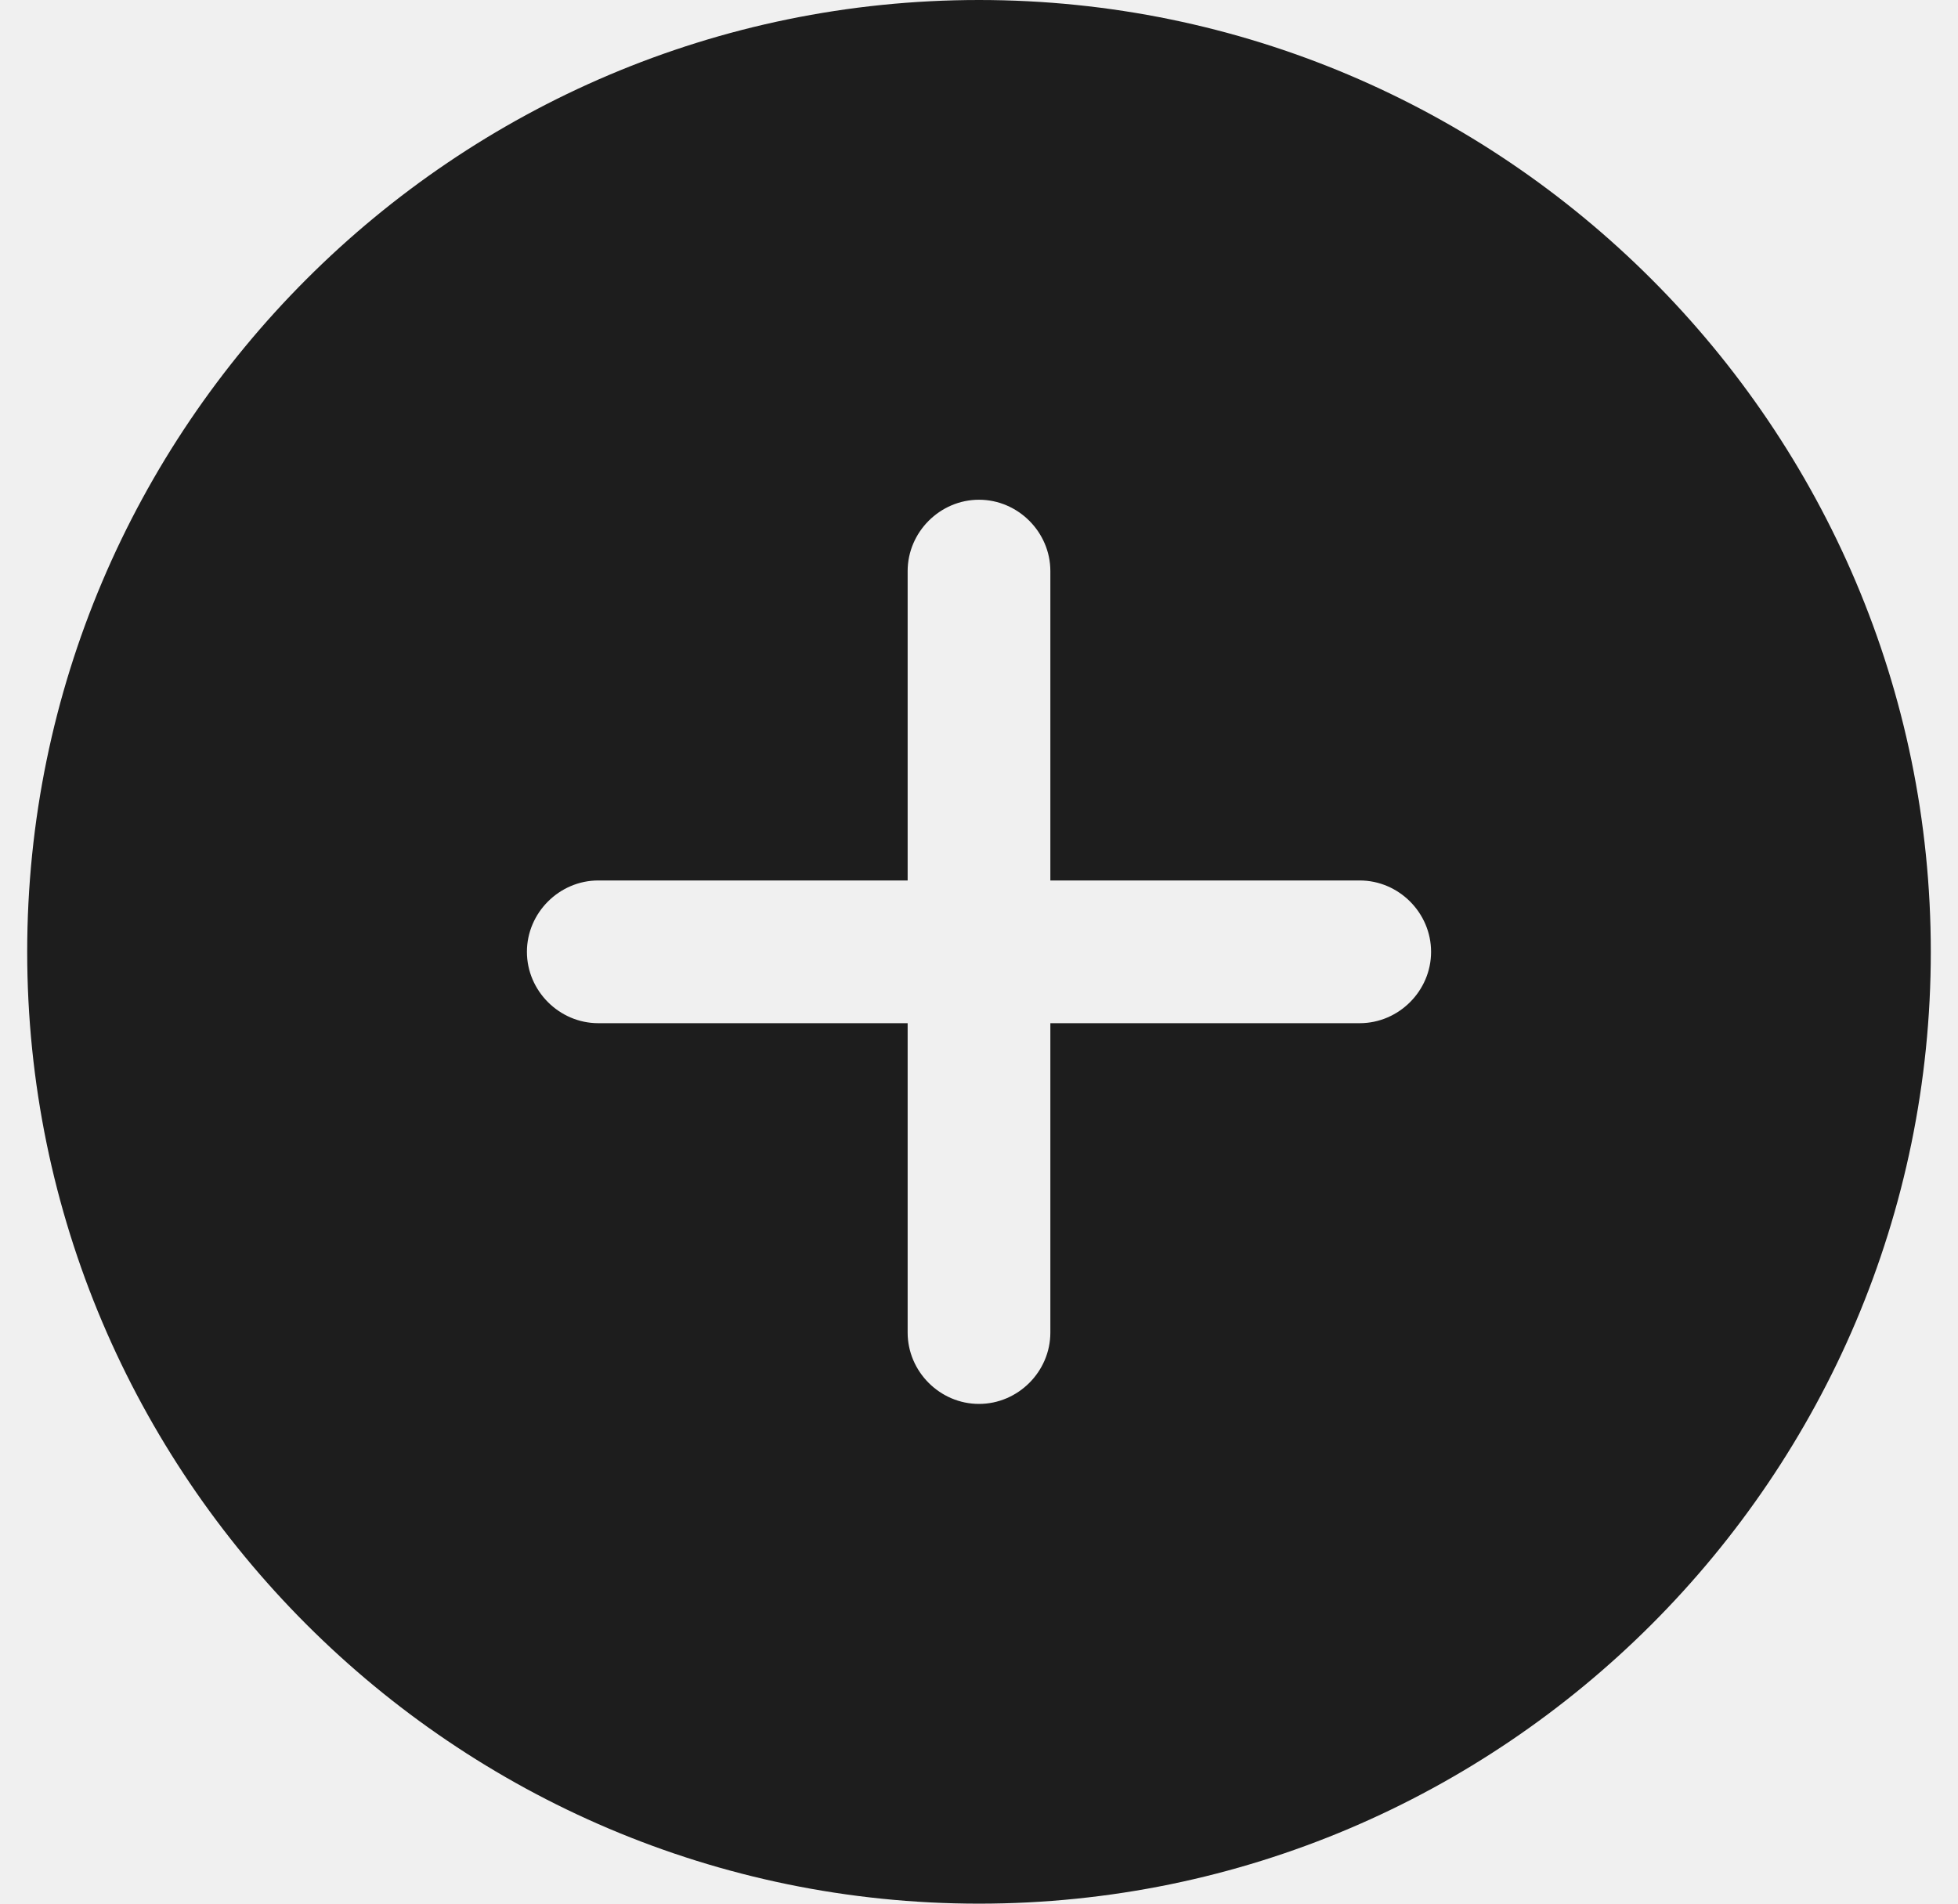
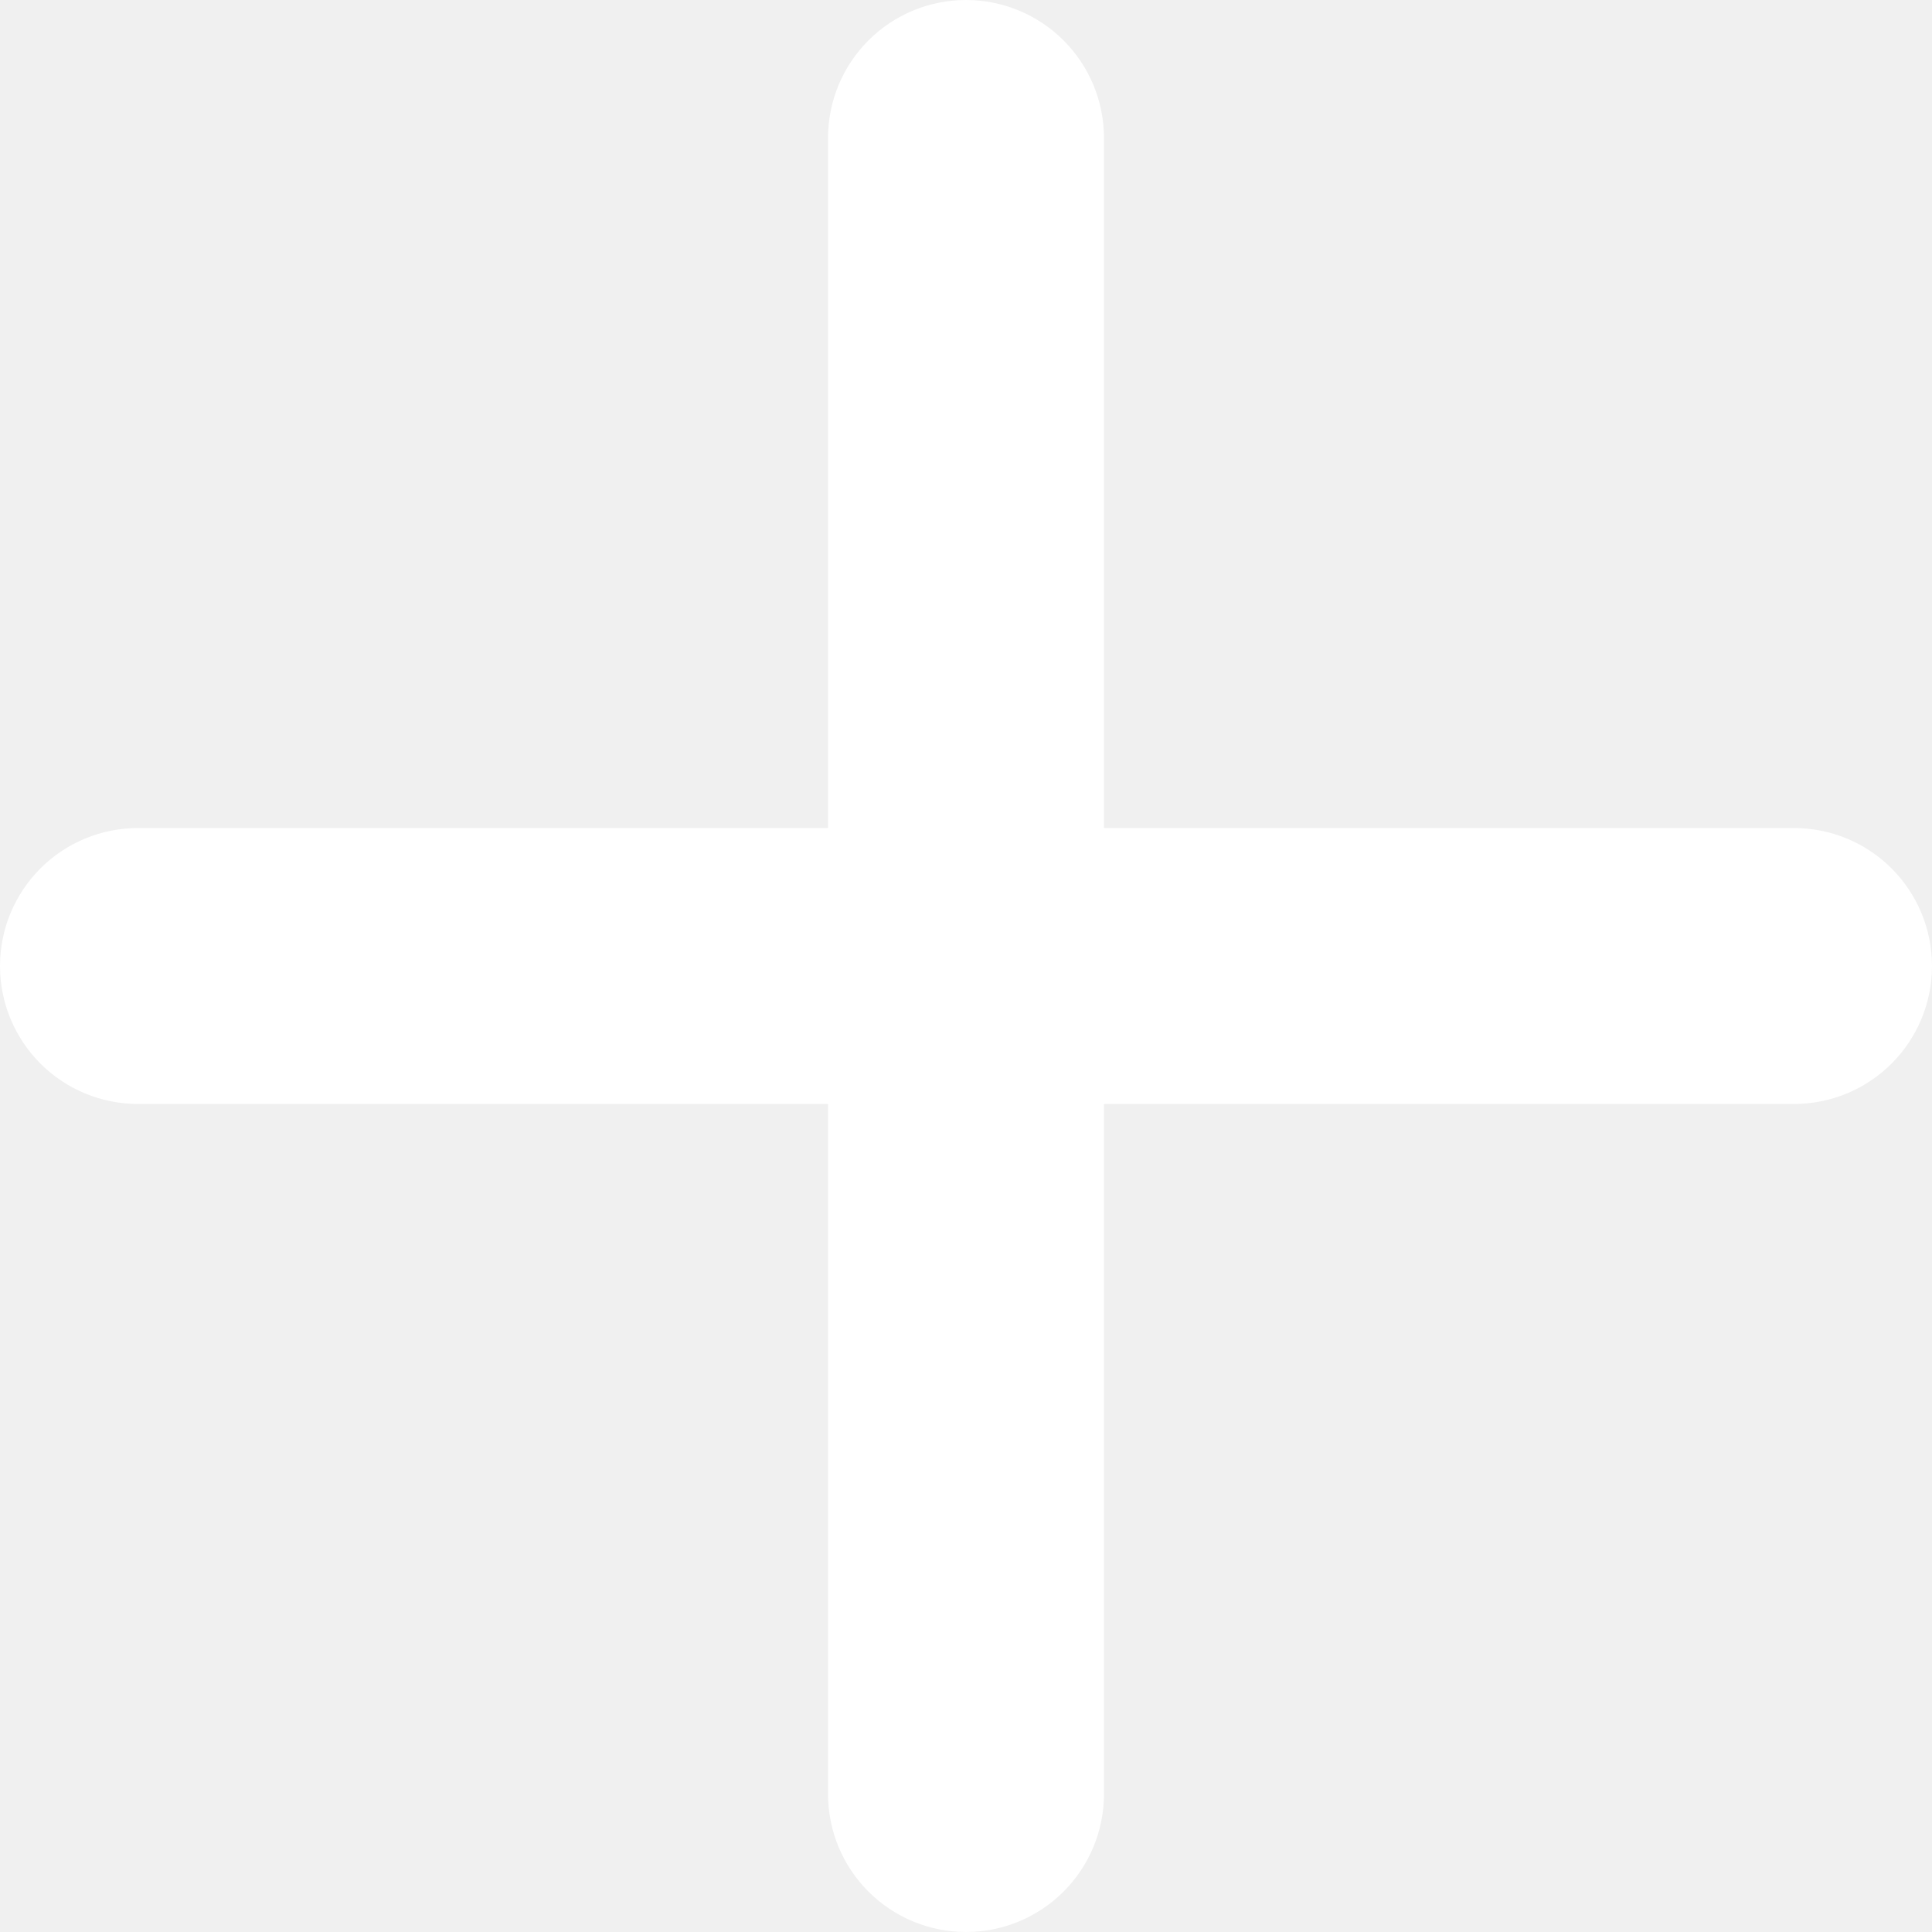
- <svg xmlns="http://www.w3.org/2000/svg" width="36" height="35" viewBox="0 0 36 35" fill="none">
-   <path d="M18 0C8.357 0 0.5 7.857 0.5 17.5C0.5 27.142 8.357 35 18 35C27.642 35 35.5 27.142 35.5 17.5C35.5 7.857 27.642 0 18 0ZM25 18.812H19.312V24.5C19.312 25.218 18.718 25.812 18 25.812C17.282 25.812 16.688 25.218 16.688 24.5V18.812H11C10.283 18.812 9.688 18.218 9.688 17.5C9.688 16.782 10.283 16.188 11 16.188H16.688V10.5C16.688 9.783 17.282 9.188 18 9.188C18.718 9.188 19.312 9.783 19.312 10.5V16.188H25C25.718 16.188 26.312 16.782 26.312 17.5C26.312 18.218 25.718 18.812 25 18.812Z" fill="#1D1D1D" />
+ <svg xmlns="http://www.w3.org/2000/svg" width="24" height="24" viewBox="0 0 24 24" fill="none">
+   <path d="M22.286 13.714H13.714V22.286C13.714 22.74 13.534 23.176 13.212 23.498C12.891 23.819 12.455 24 12 24C11.545 24 11.109 23.819 10.788 23.498C10.466 23.176 10.286 22.74 10.286 22.286V13.714H1.714C1.26 13.714 0.824 13.534 0.502 13.212C0.181 12.891 0 12.455 0 12C0 11.545 0.181 11.109 0.502 10.788C0.824 10.466 1.26 10.286 1.714 10.286H10.286V1.714C10.286 1.26 10.466 0.824 10.788 0.502C11.109 0.181 11.545 0 12 0C12.455 0 12.891 0.181 13.212 0.502C13.534 0.824 13.714 1.26 13.714 1.714V10.286H22.286C22.74 10.286 23.176 10.466 23.498 10.788C23.819 11.109 24 11.545 24 12C24 12.455 23.819 12.891 23.498 13.212C23.176 13.534 22.74 13.714 22.286 13.714Z" fill="white" />
</svg>
